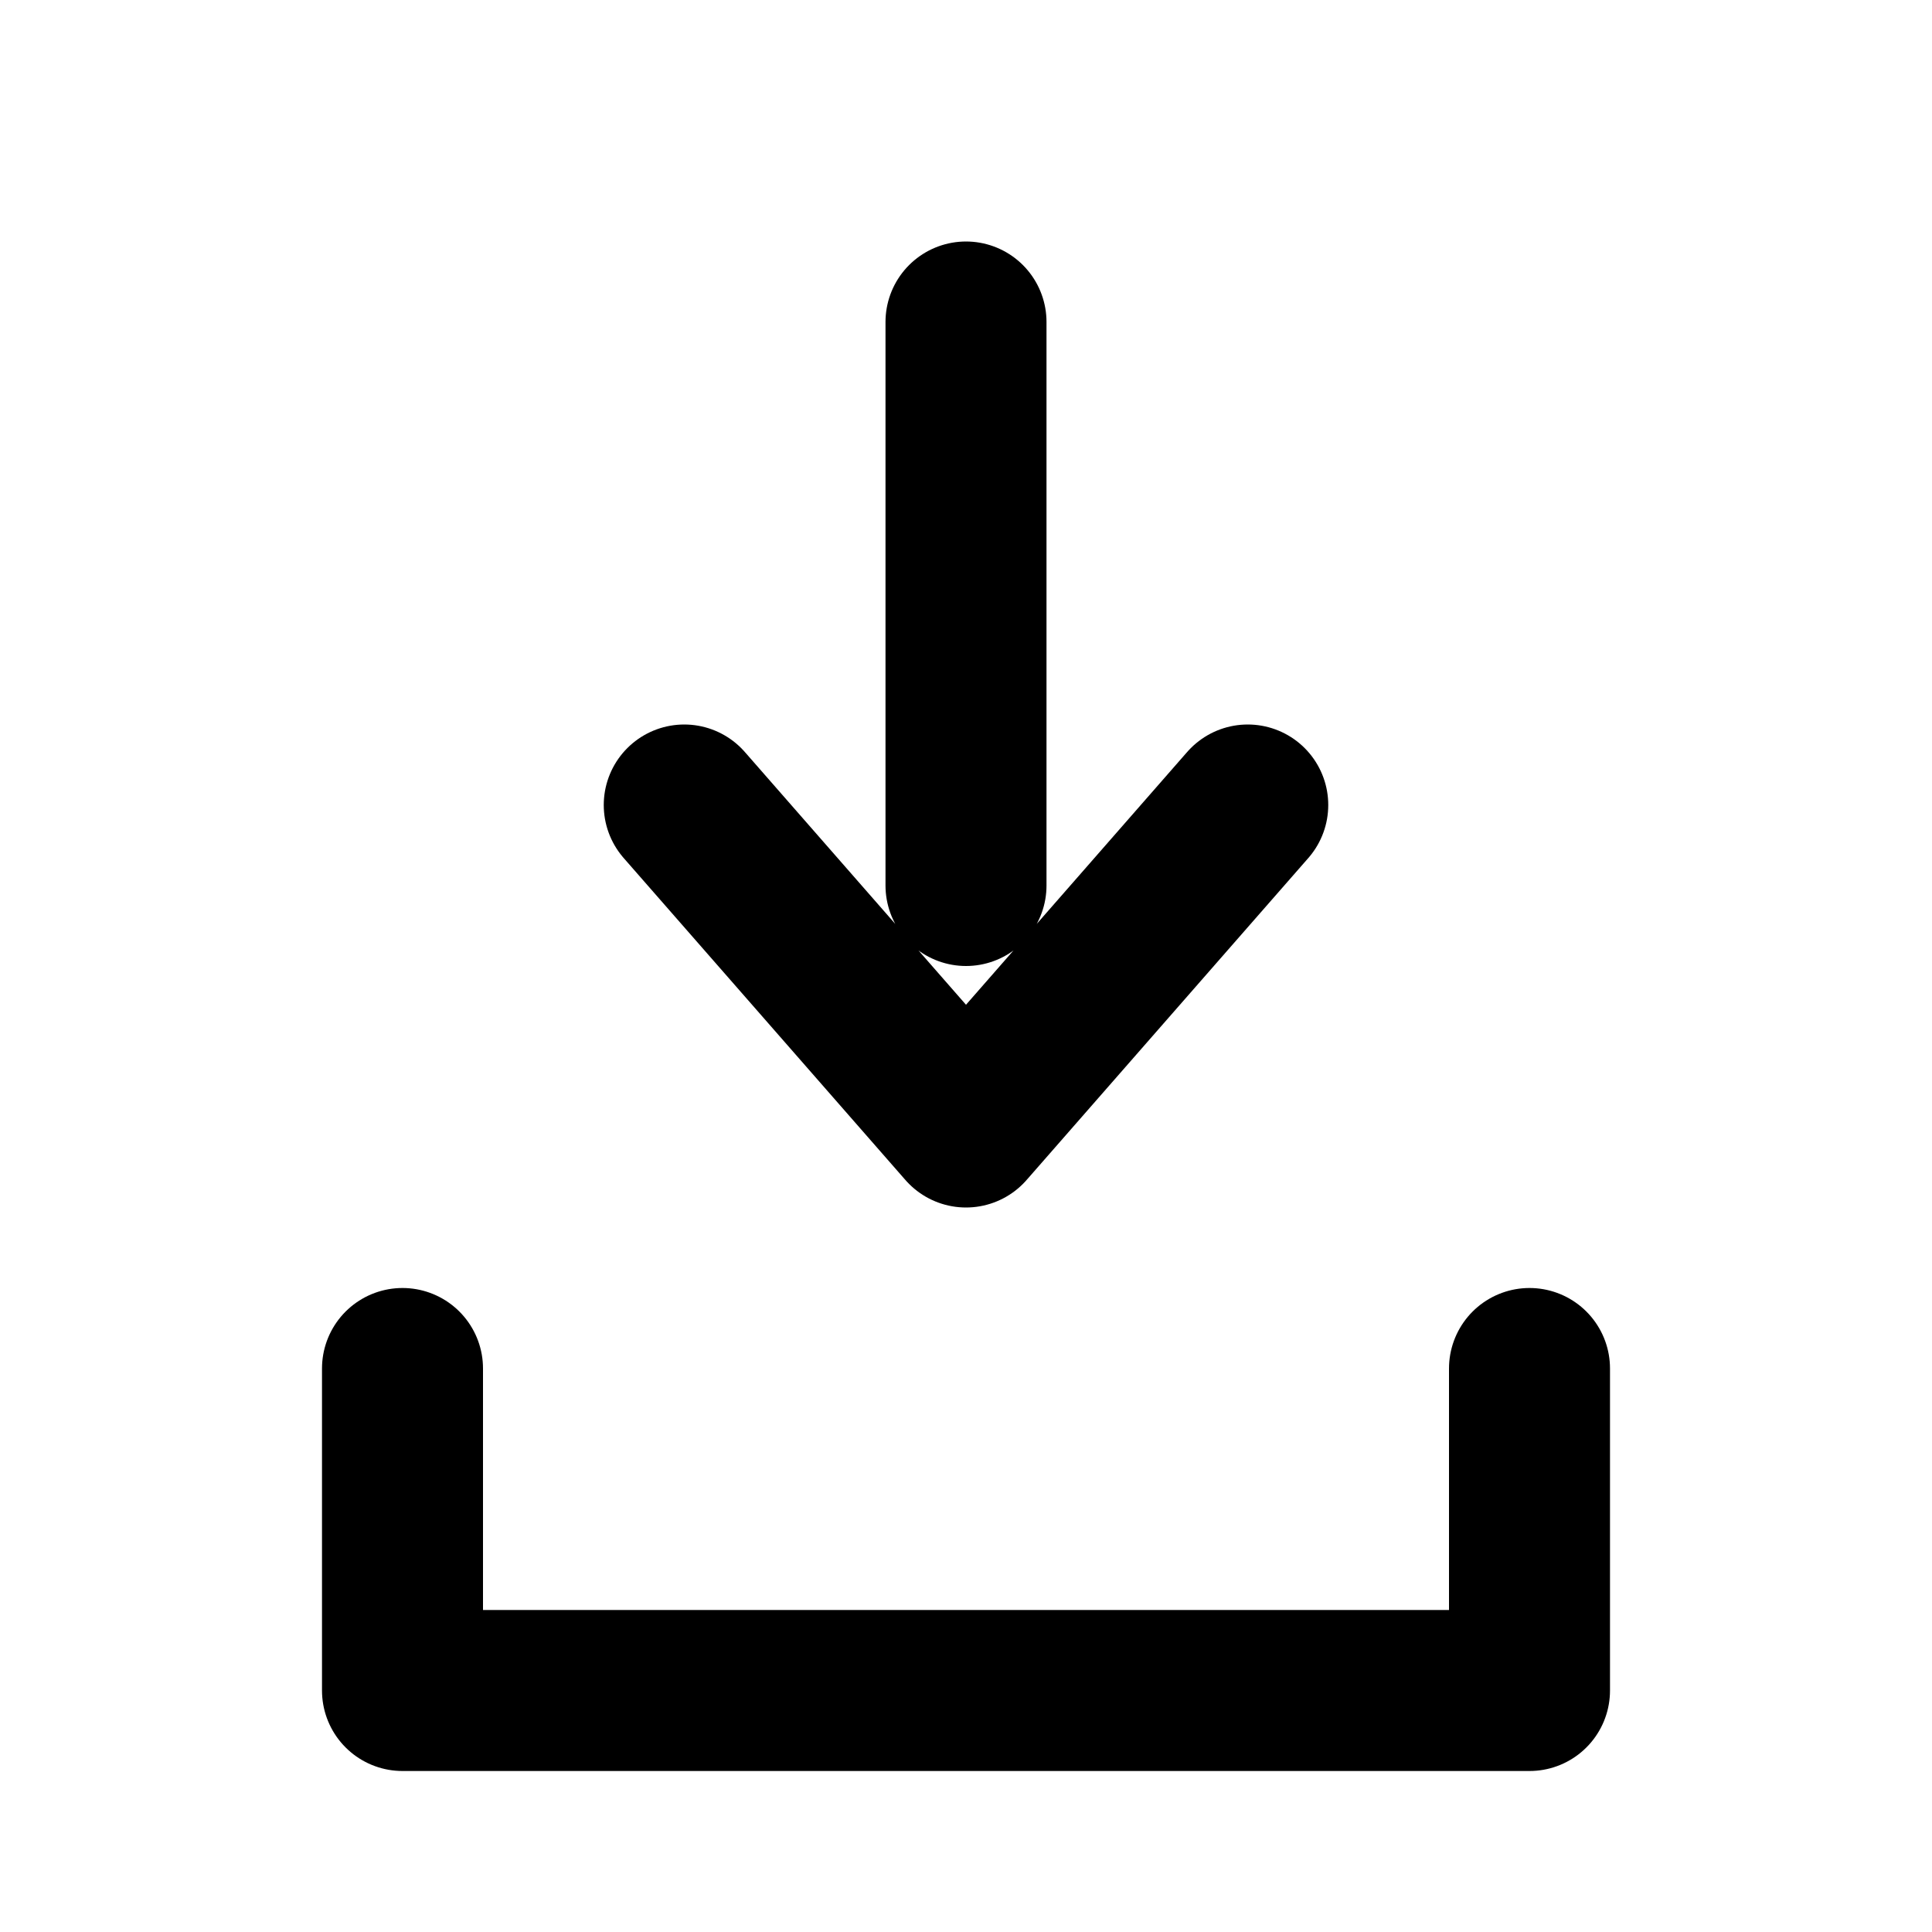
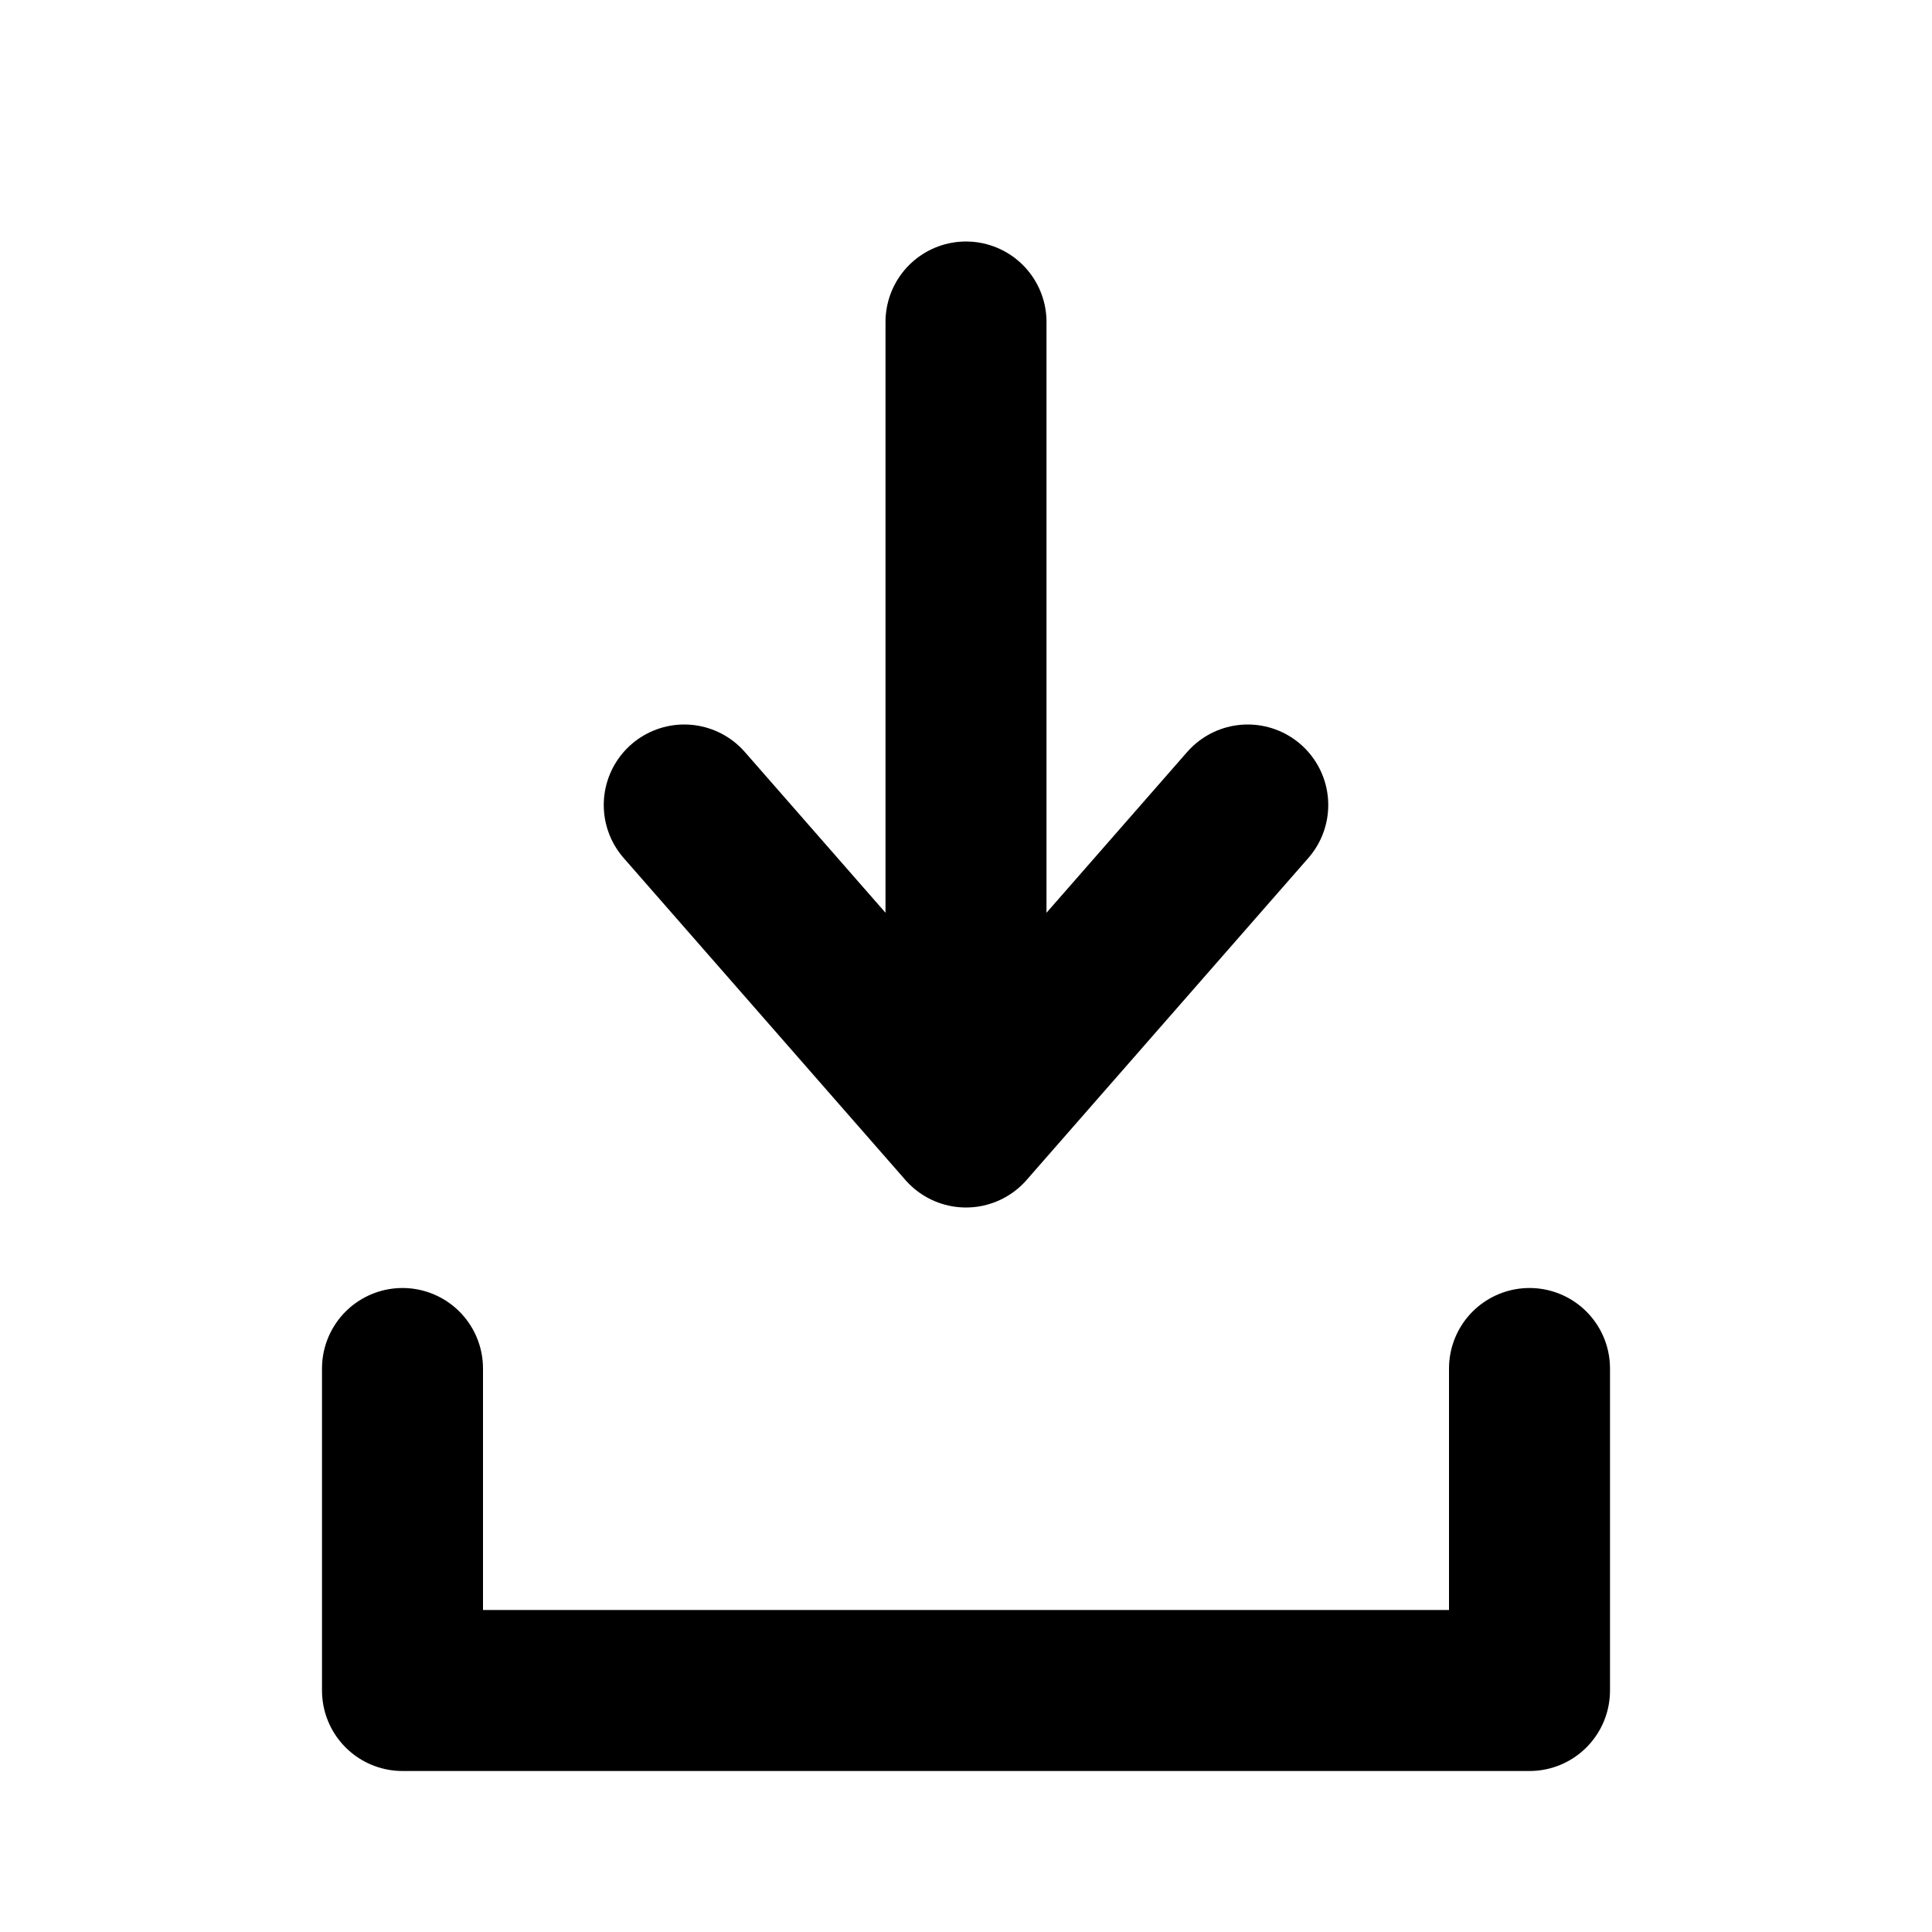
<svg xmlns="http://www.w3.org/2000/svg" viewBox="0 0 24 24">
-   <path fill="none" stroke="currentColor" stroke-width="2" stroke-linecap="round" stroke-linejoin="round" d="M12,4 L12,11 M8.5,10 L12,14 L15.5,10 M5,17 L5,21 L19,21 L19,17" />
+   <path fill="none" stroke="currentColor" stroke-width="2" stroke-linecap="round" stroke-linejoin="round" d="M12,4 L12,14 L8.5,10 M12,14 L15.5,10 M5,17 L5,21 L19,21 L19,17" />
</svg>
